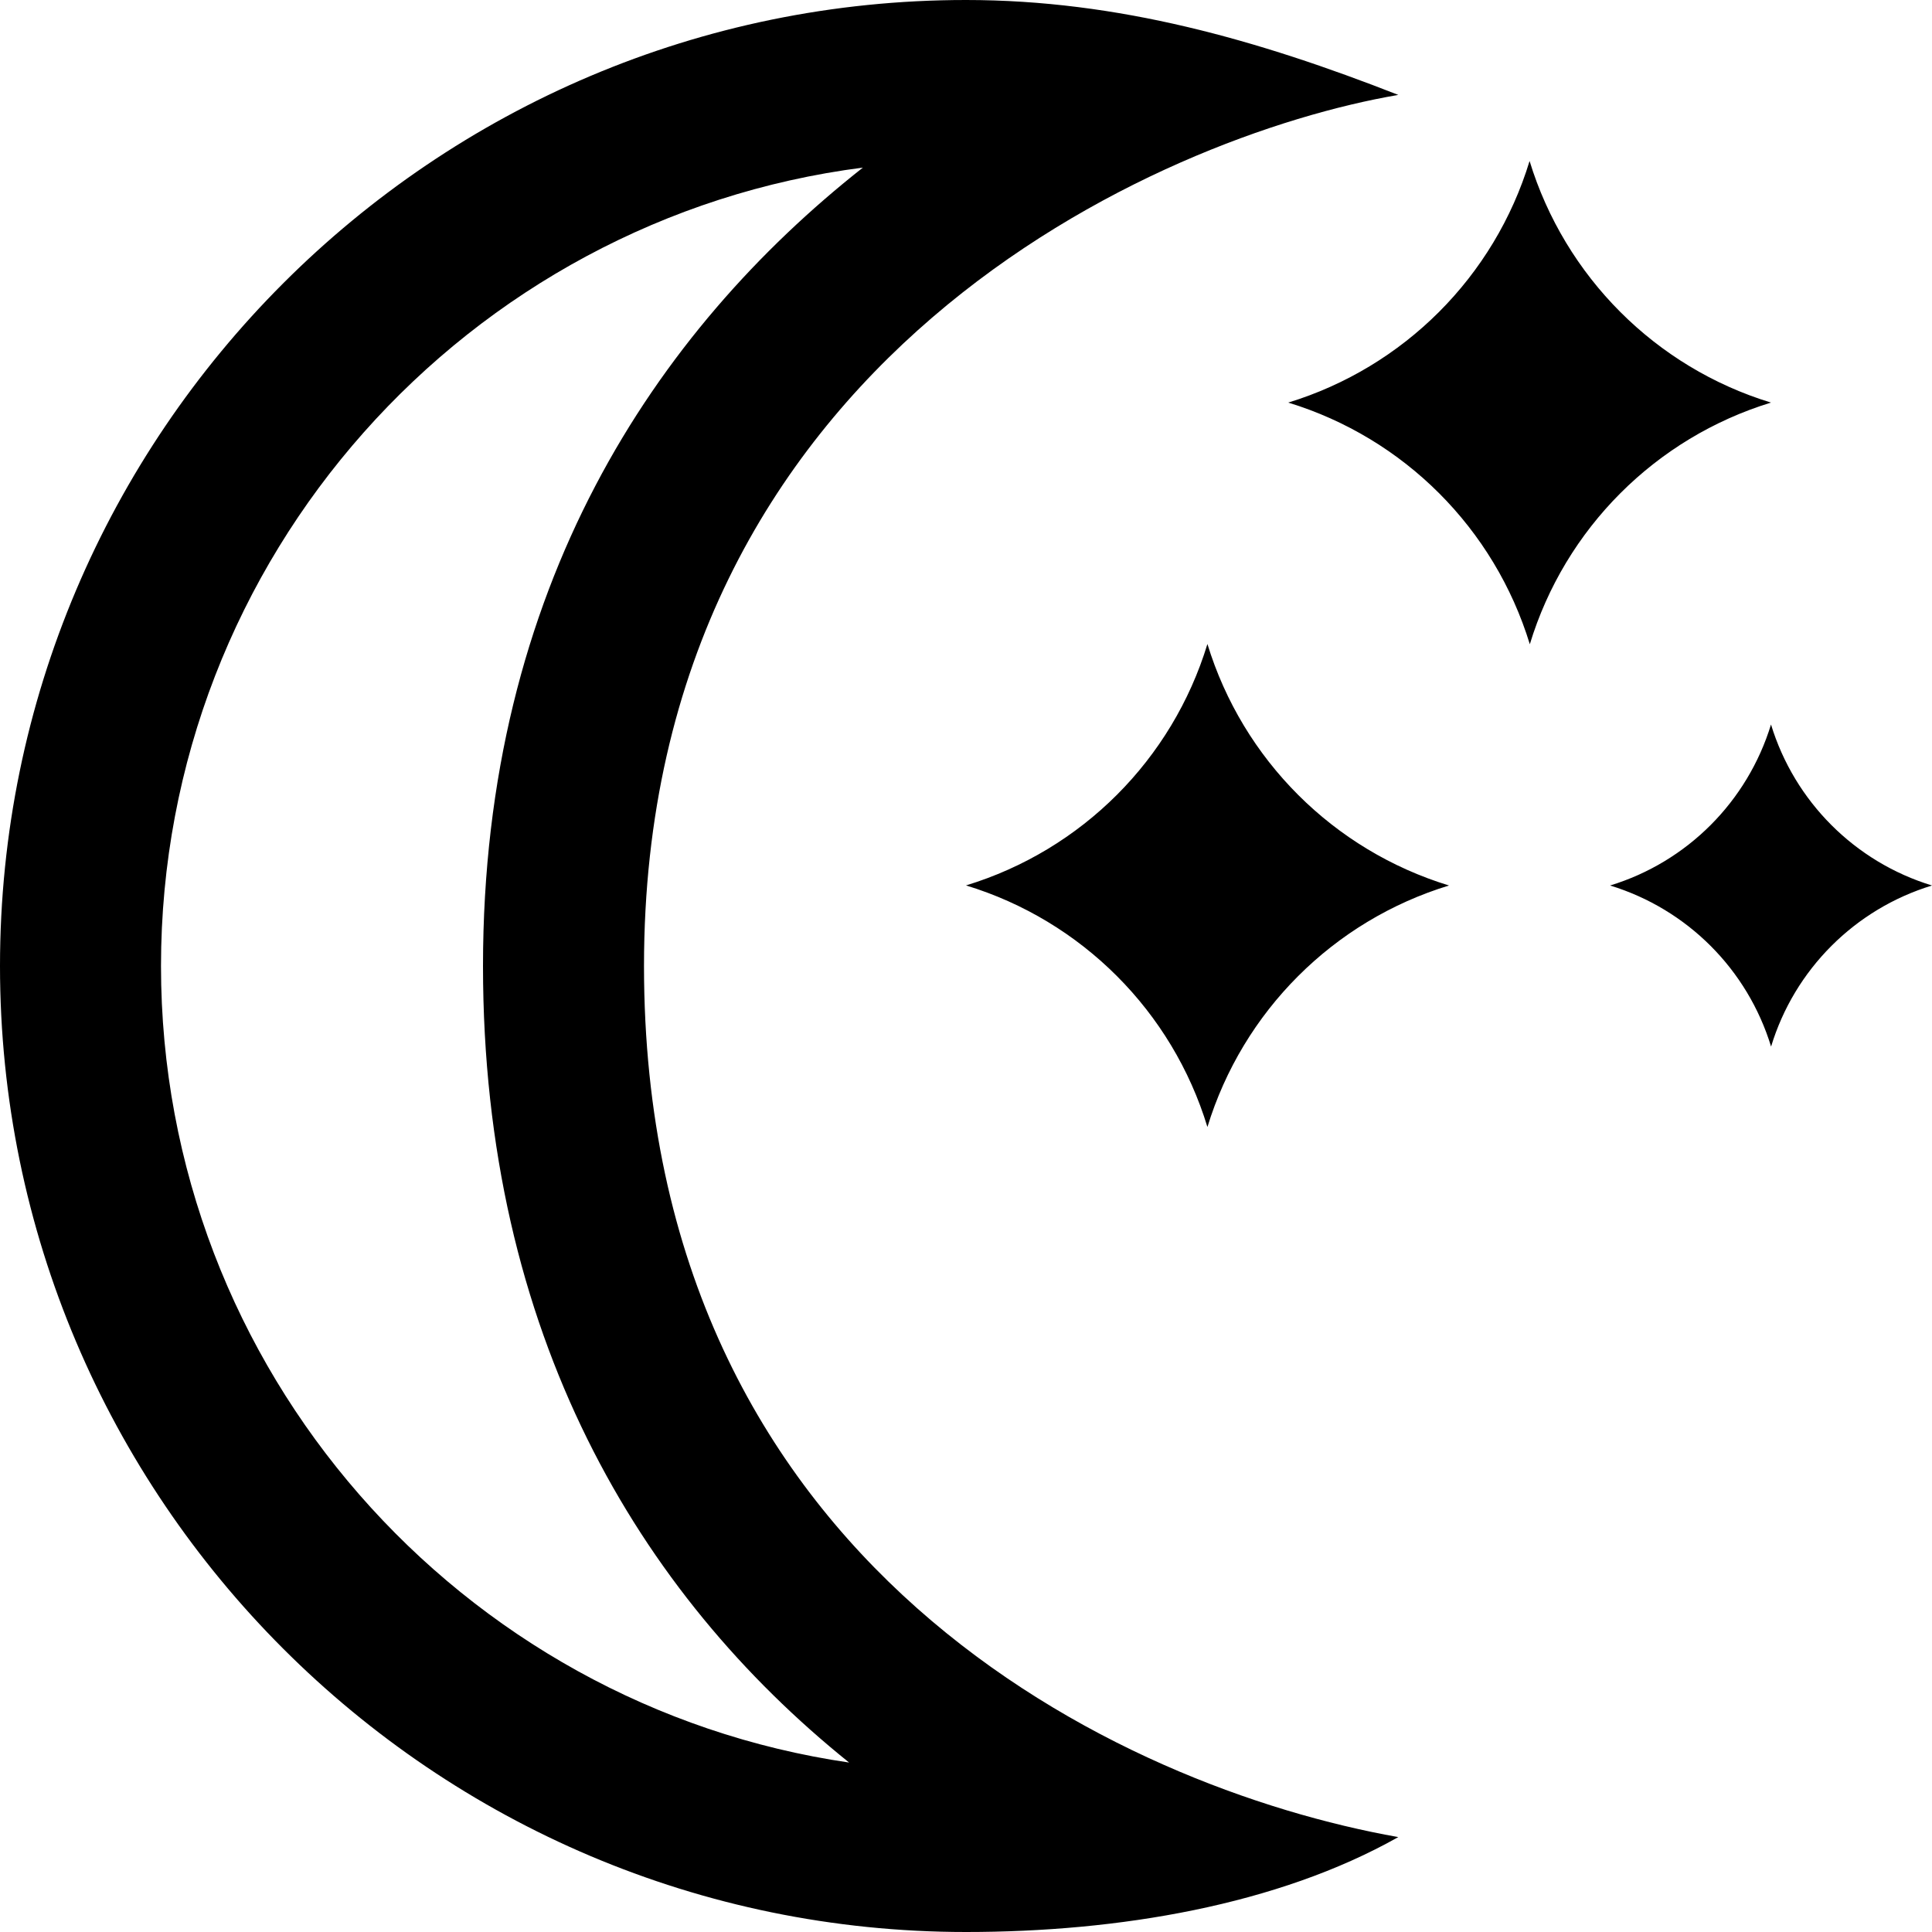
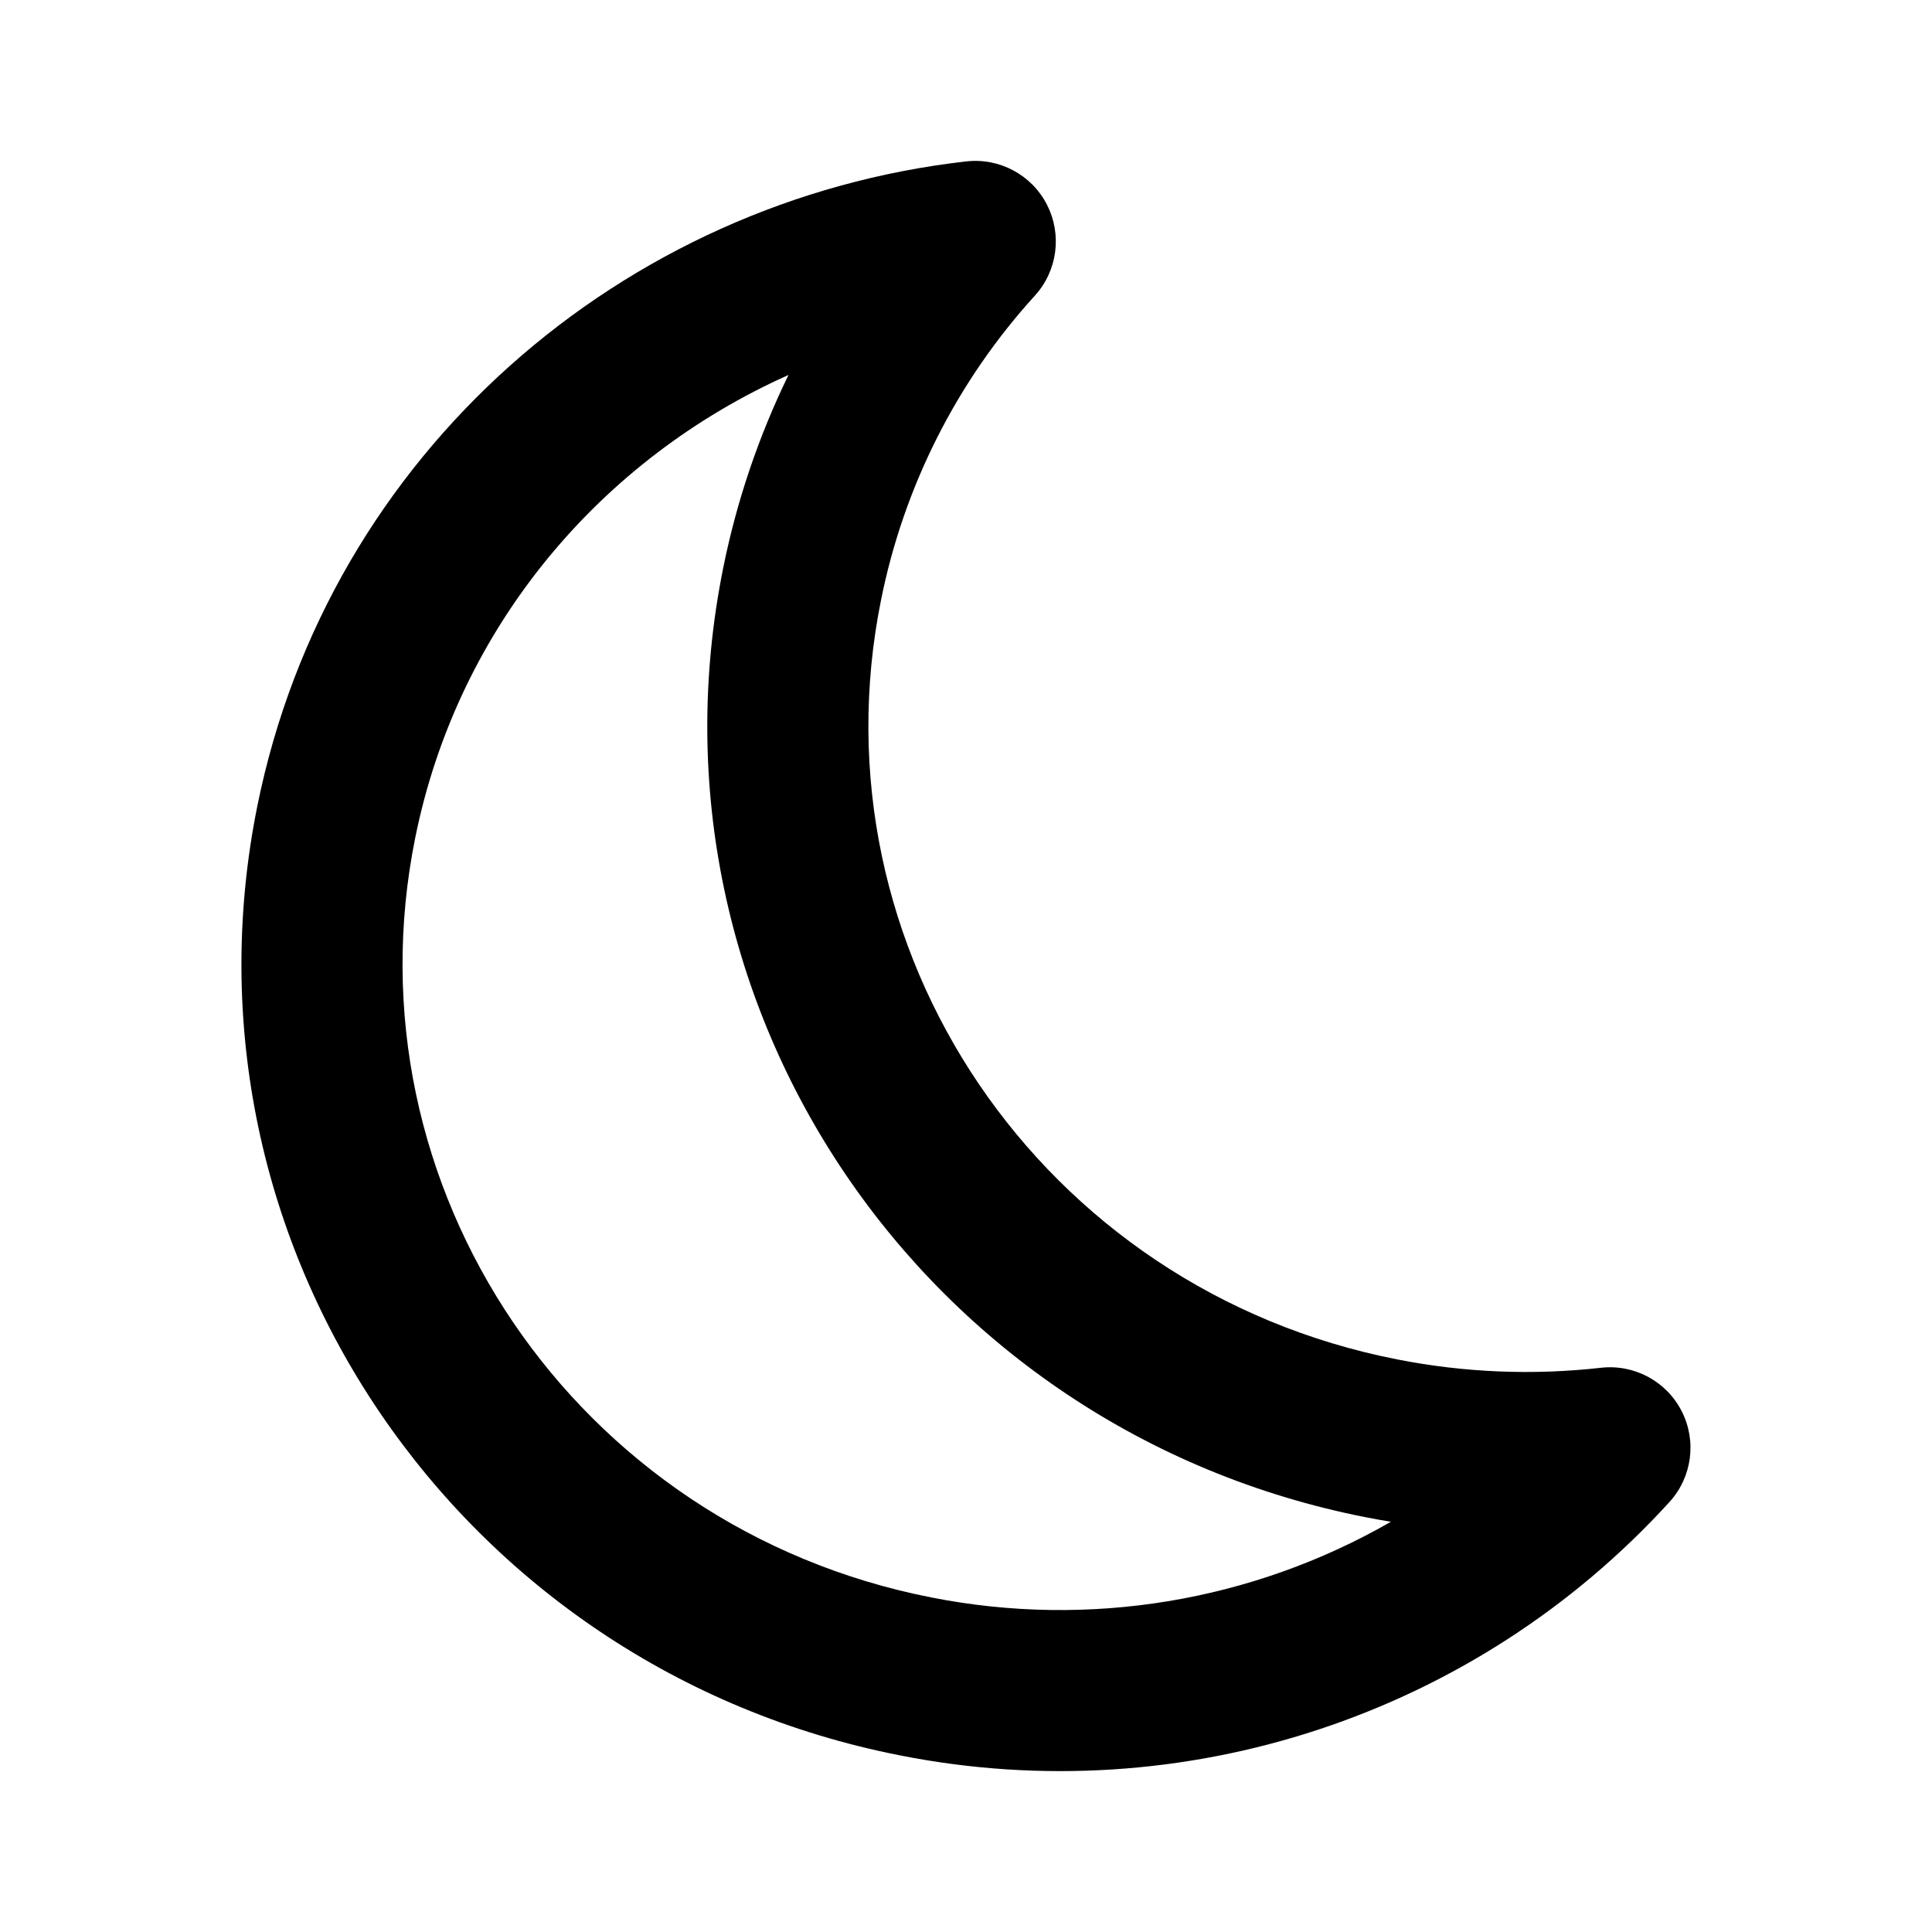
<svg xmlns="http://www.w3.org/2000/svg" version="1.1" id="icon-moon" viewBox="0 0 24 24">
-   <path d="M10.719 2.082c-2.572 2.028-4.719 5.212-4.719 9.918 0 4.569 1.938 7.798 4.548 9.895-4.829-.705-8.548-4.874-8.548-9.895 0-5.08 3.808-9.288 8.719-9.918zm1.281-2.082c-6.617 0-12 5.383-12 12s5.383 12 12 12c1.894 0 3.87-.333 5.37-1.179-3.453-.613-9.37-3.367-9.37-10.821 0-7.555 6.422-10.317 9.37-10.821-1.74-.682-3.476-1.179-5.37-1.179zm0 10.999c1.437.438 2.562 1.564 2.999 3.001.44-1.437 1.565-2.562 3.001-3-1.436-.439-2.561-1.563-3.001-3-.437 1.436-1.562 2.561-2.999 2.999zm8.001.001c.958.293 1.707 1.042 2 2.001.291-.959 1.042-1.709 1.999-2.001-.957-.292-1.707-1.042-2-2-.293.958-1.042 1.708-1.999 2zm-1-9c-.437 1.437-1.563 2.562-2.998 3.001 1.438.44 2.561 1.564 3.001 3.002.437-1.438 1.563-2.563 2.996-3.002-1.433-.437-2.559-1.564-2.999-3.001z" />
+   <path fill-rule="evenodd" d="M13.006 2.544a1 1 0 0 1-.15 1.128 7.936 7.936 0 0 0-1.911 3.779c-.875 4.333 1.98 8.567 6.411 9.436a8.29 8.29 0 0 0 2.531.104 1 1 0 0 1 .853 1.666 10.24 10.24 0 0 1-9.555 3.15c-5.495-1.077-9.087-6.35-7.988-11.796.887-4.39 4.547-7.523 8.806-8.006a1 1 0 0 1 1.003.538ZM9.795 4.658c-2.318 1.035-4.106 3.117-4.637 5.75-.875 4.334 1.98 8.567 6.411 9.436a8.246 8.246 0 0 0 5.709-.94 10.641 10.641 0 0 1-.306-.055c-5.495-1.076-9.087-6.348-7.988-11.794a9.951 9.951 0 0 1 .811-2.397Z" clip-rule="evenodd" />
</svg>
